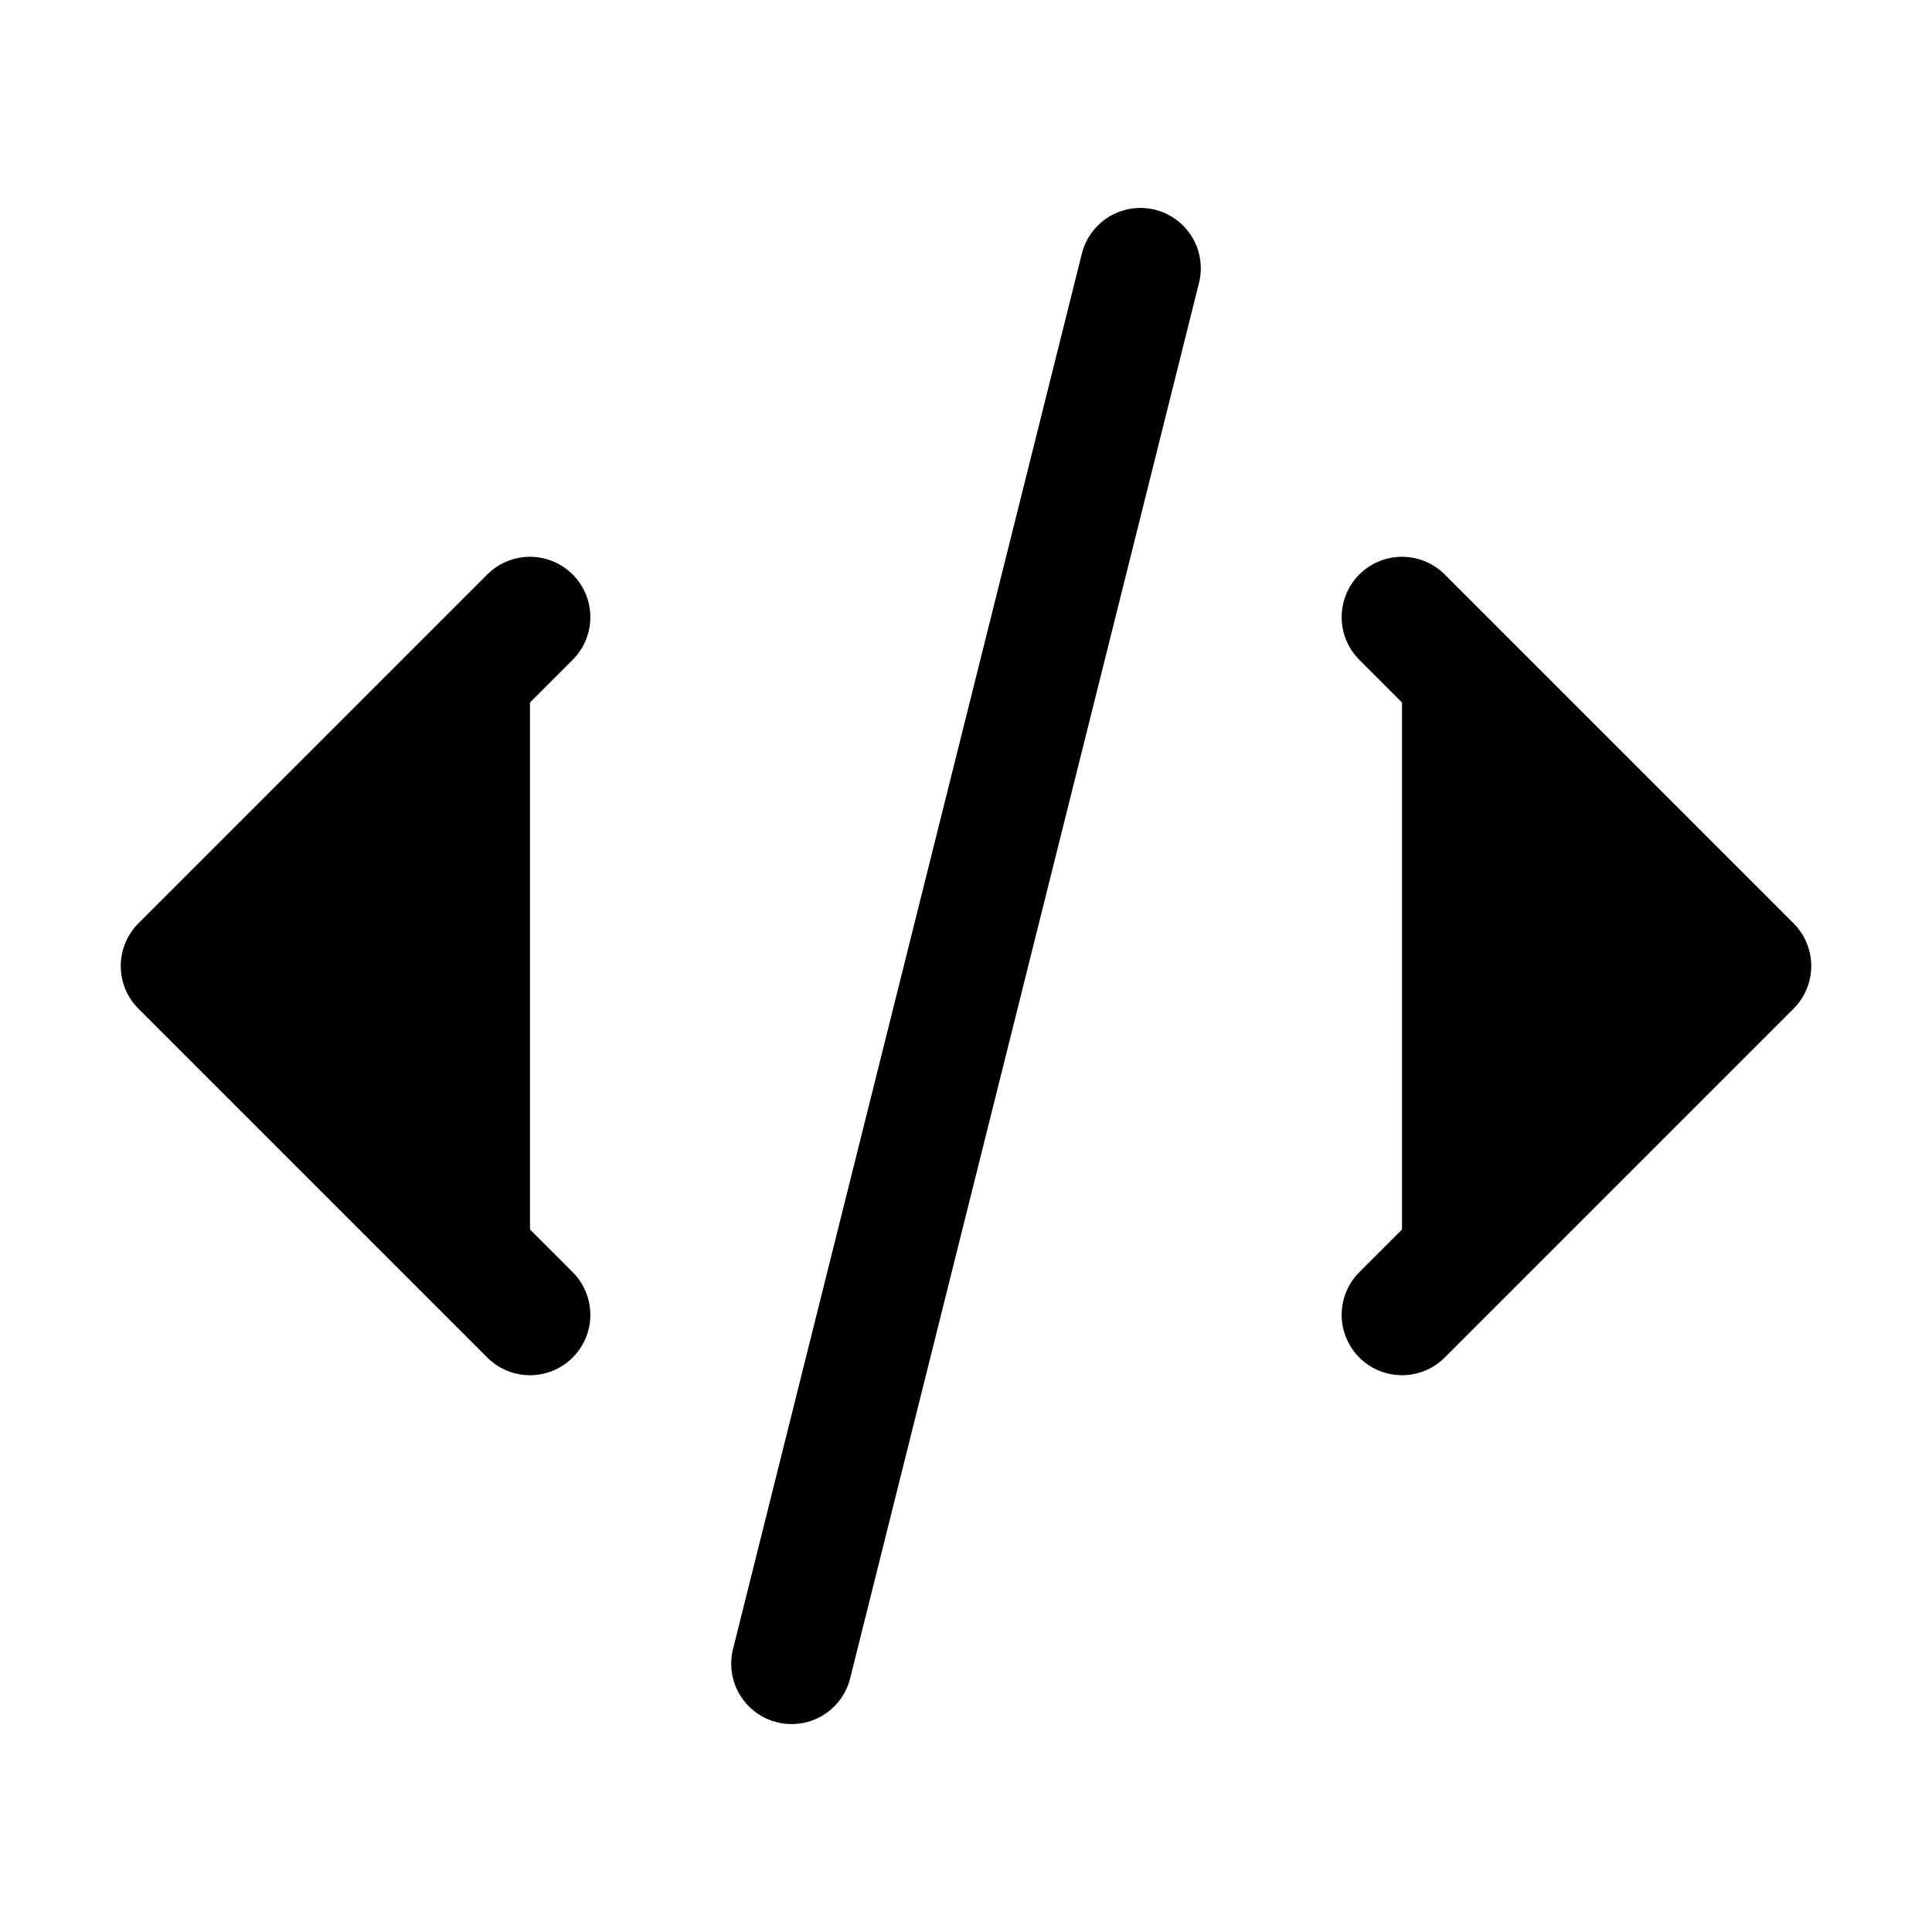
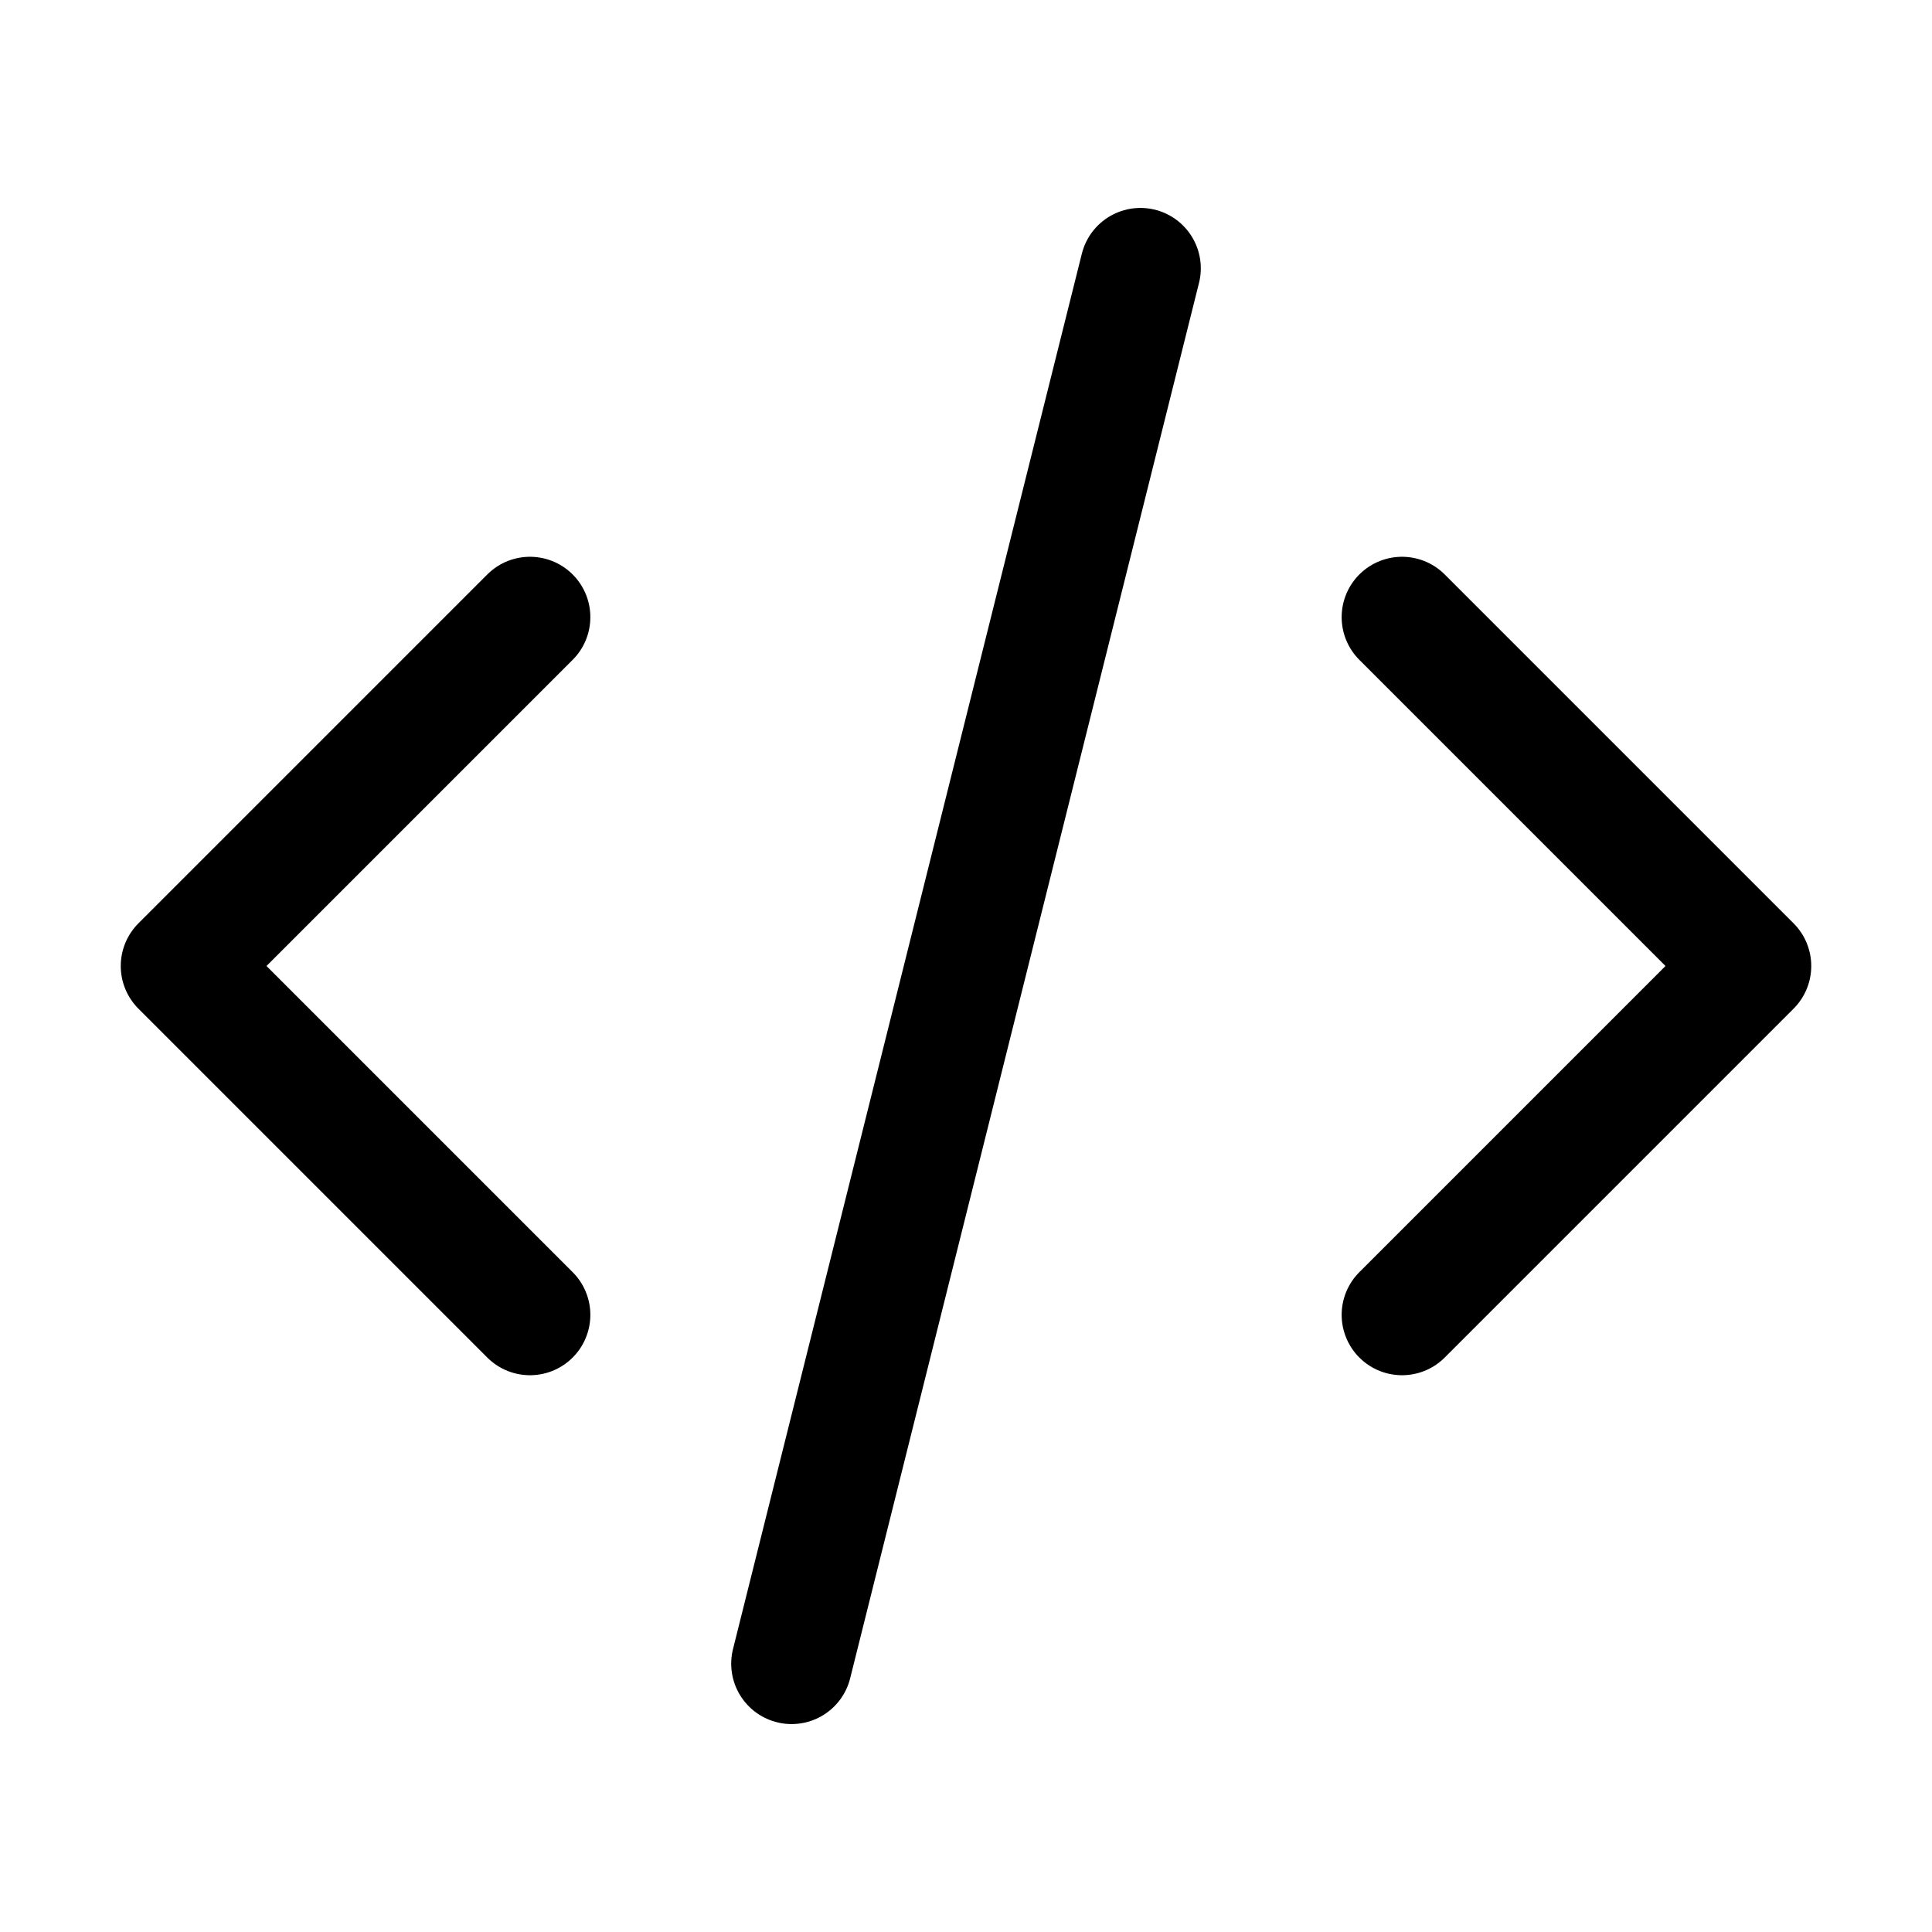
- <svg xmlns="http://www.w3.org/2000/svg" width="32" height="32" viewBox="0 0 32 32" fill="currentColor">
+ <svg xmlns="http://www.w3.org/2000/svg" width="32" height="32" viewBox="0 0 32 32" fill="none">
  <path d="M8.778 10.222L3 16L8.778 21.778M23.222 10.222L29 16L23.222 21.778M18.889 4.444L13.111 27.556" stroke="currentColor" stroke-width="2" stroke-linecap="round" stroke-linejoin="round" />
</svg>
